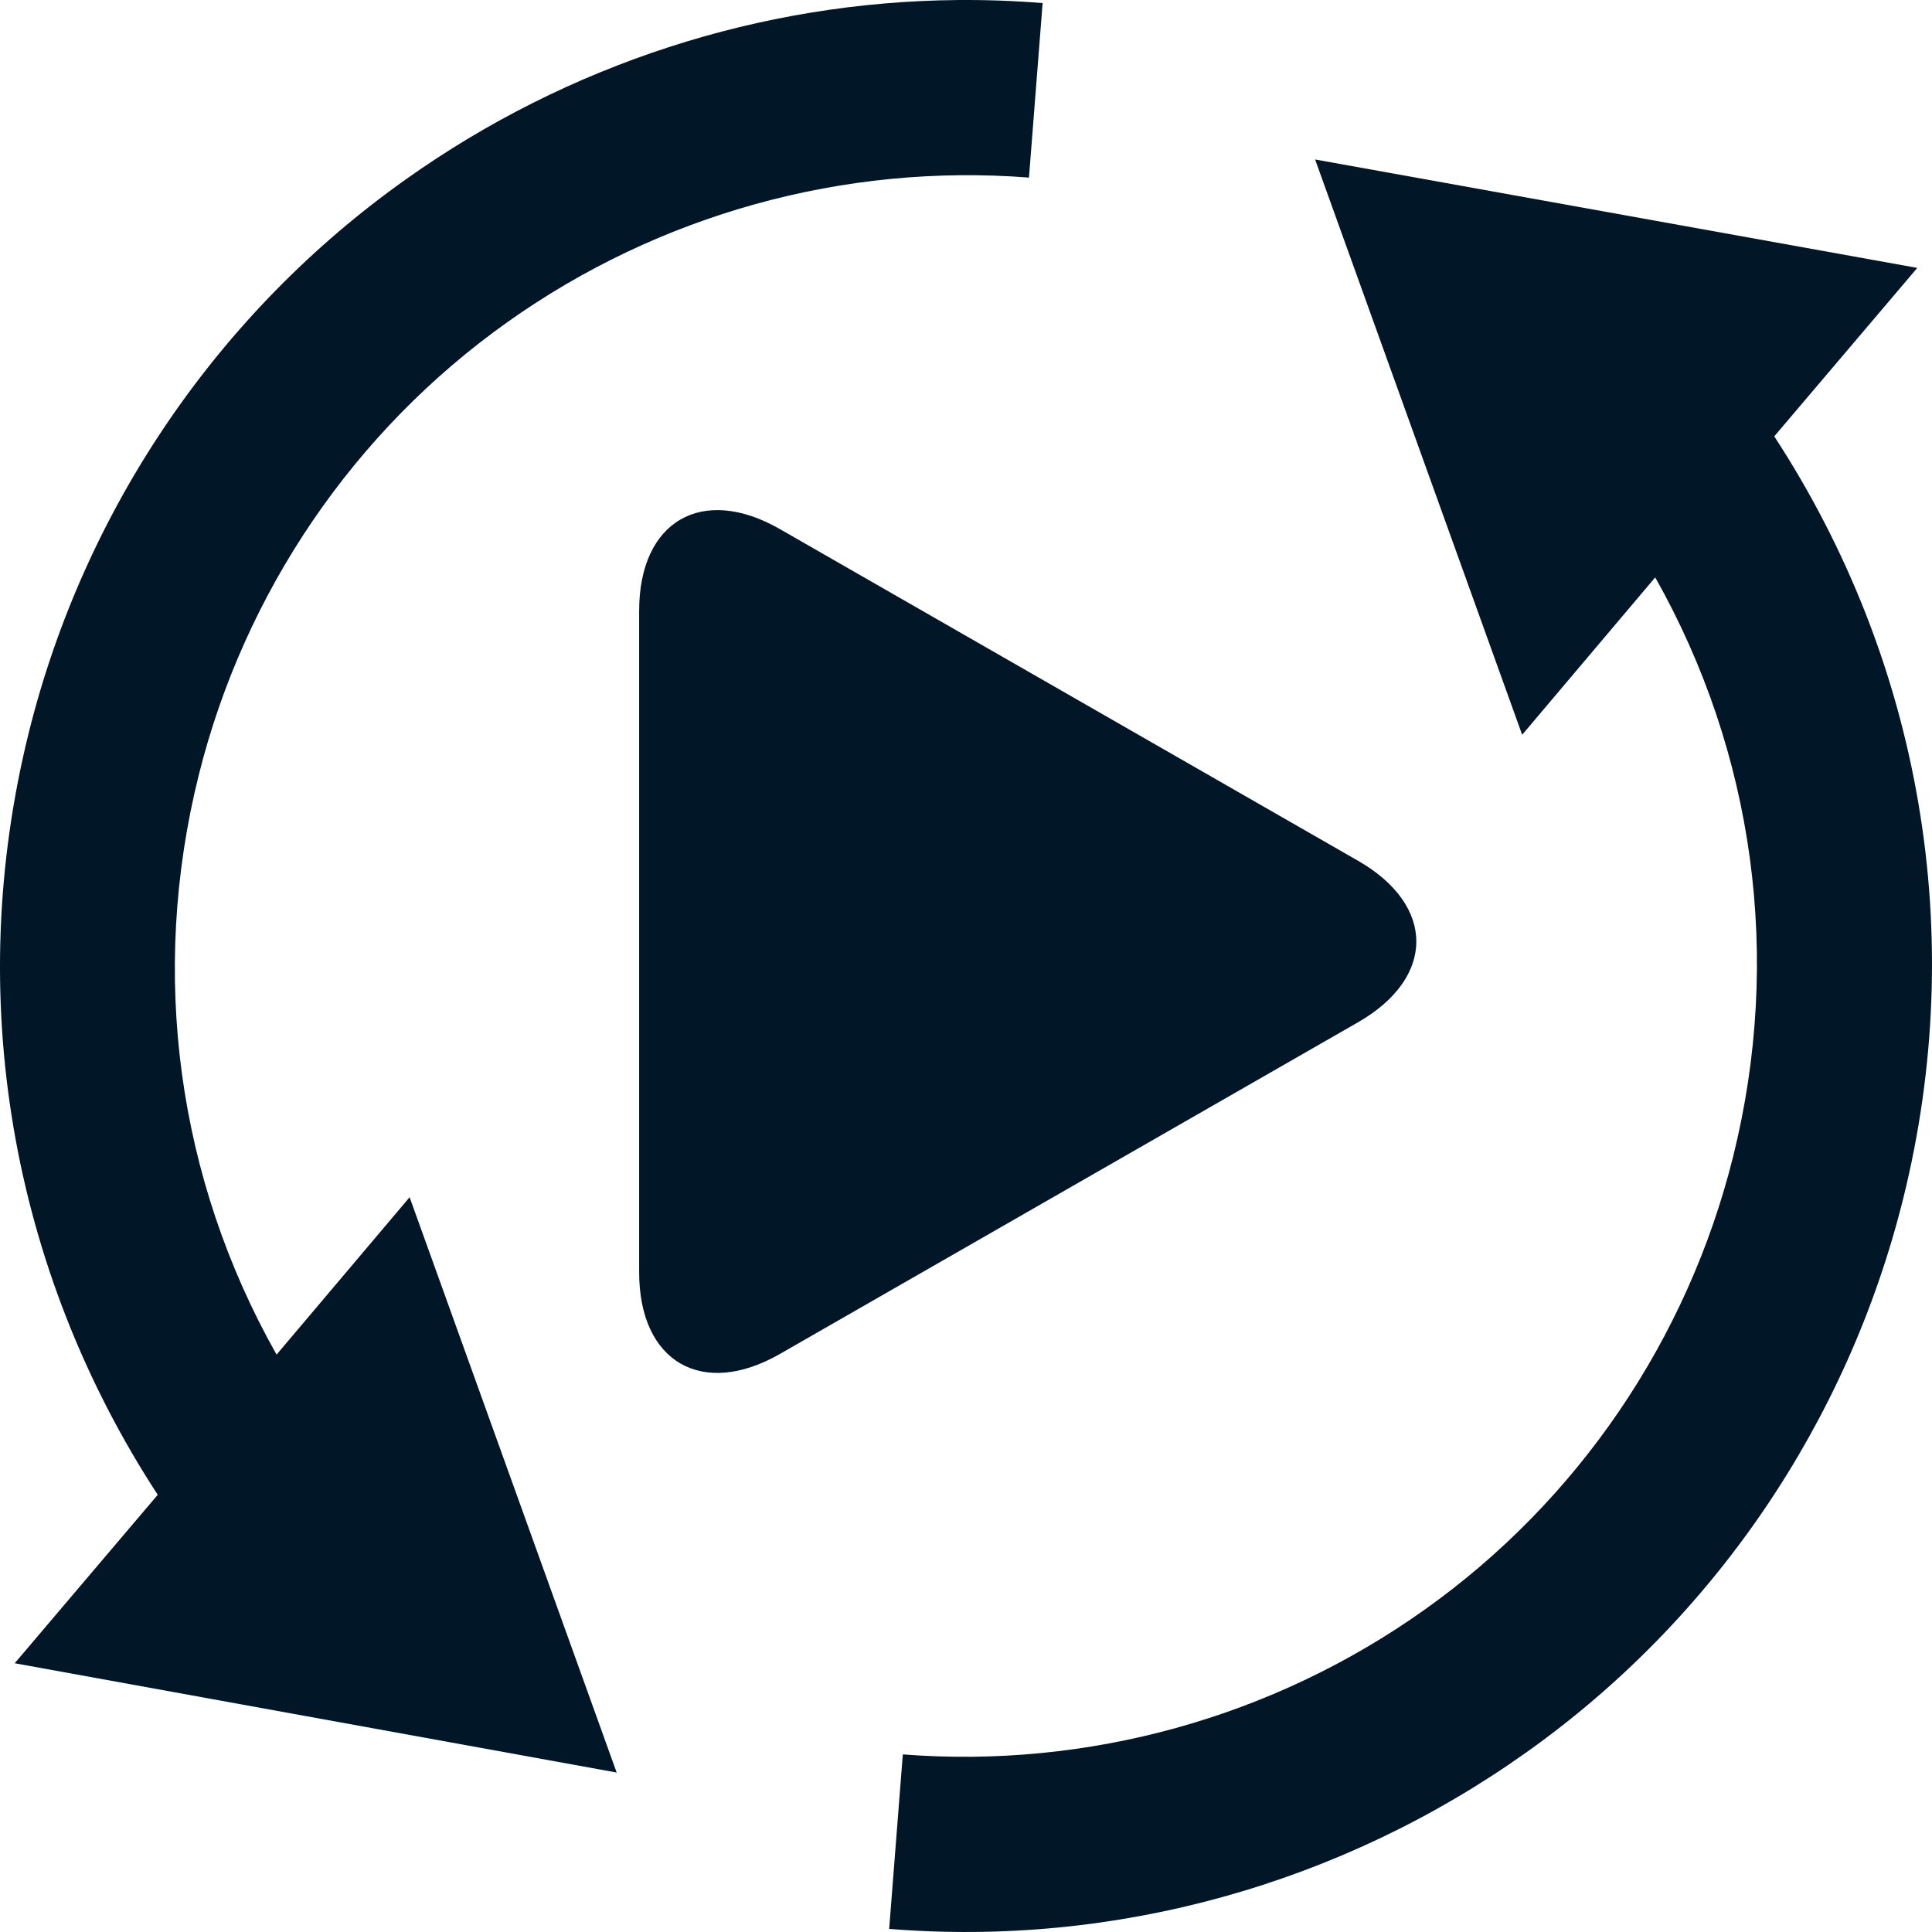
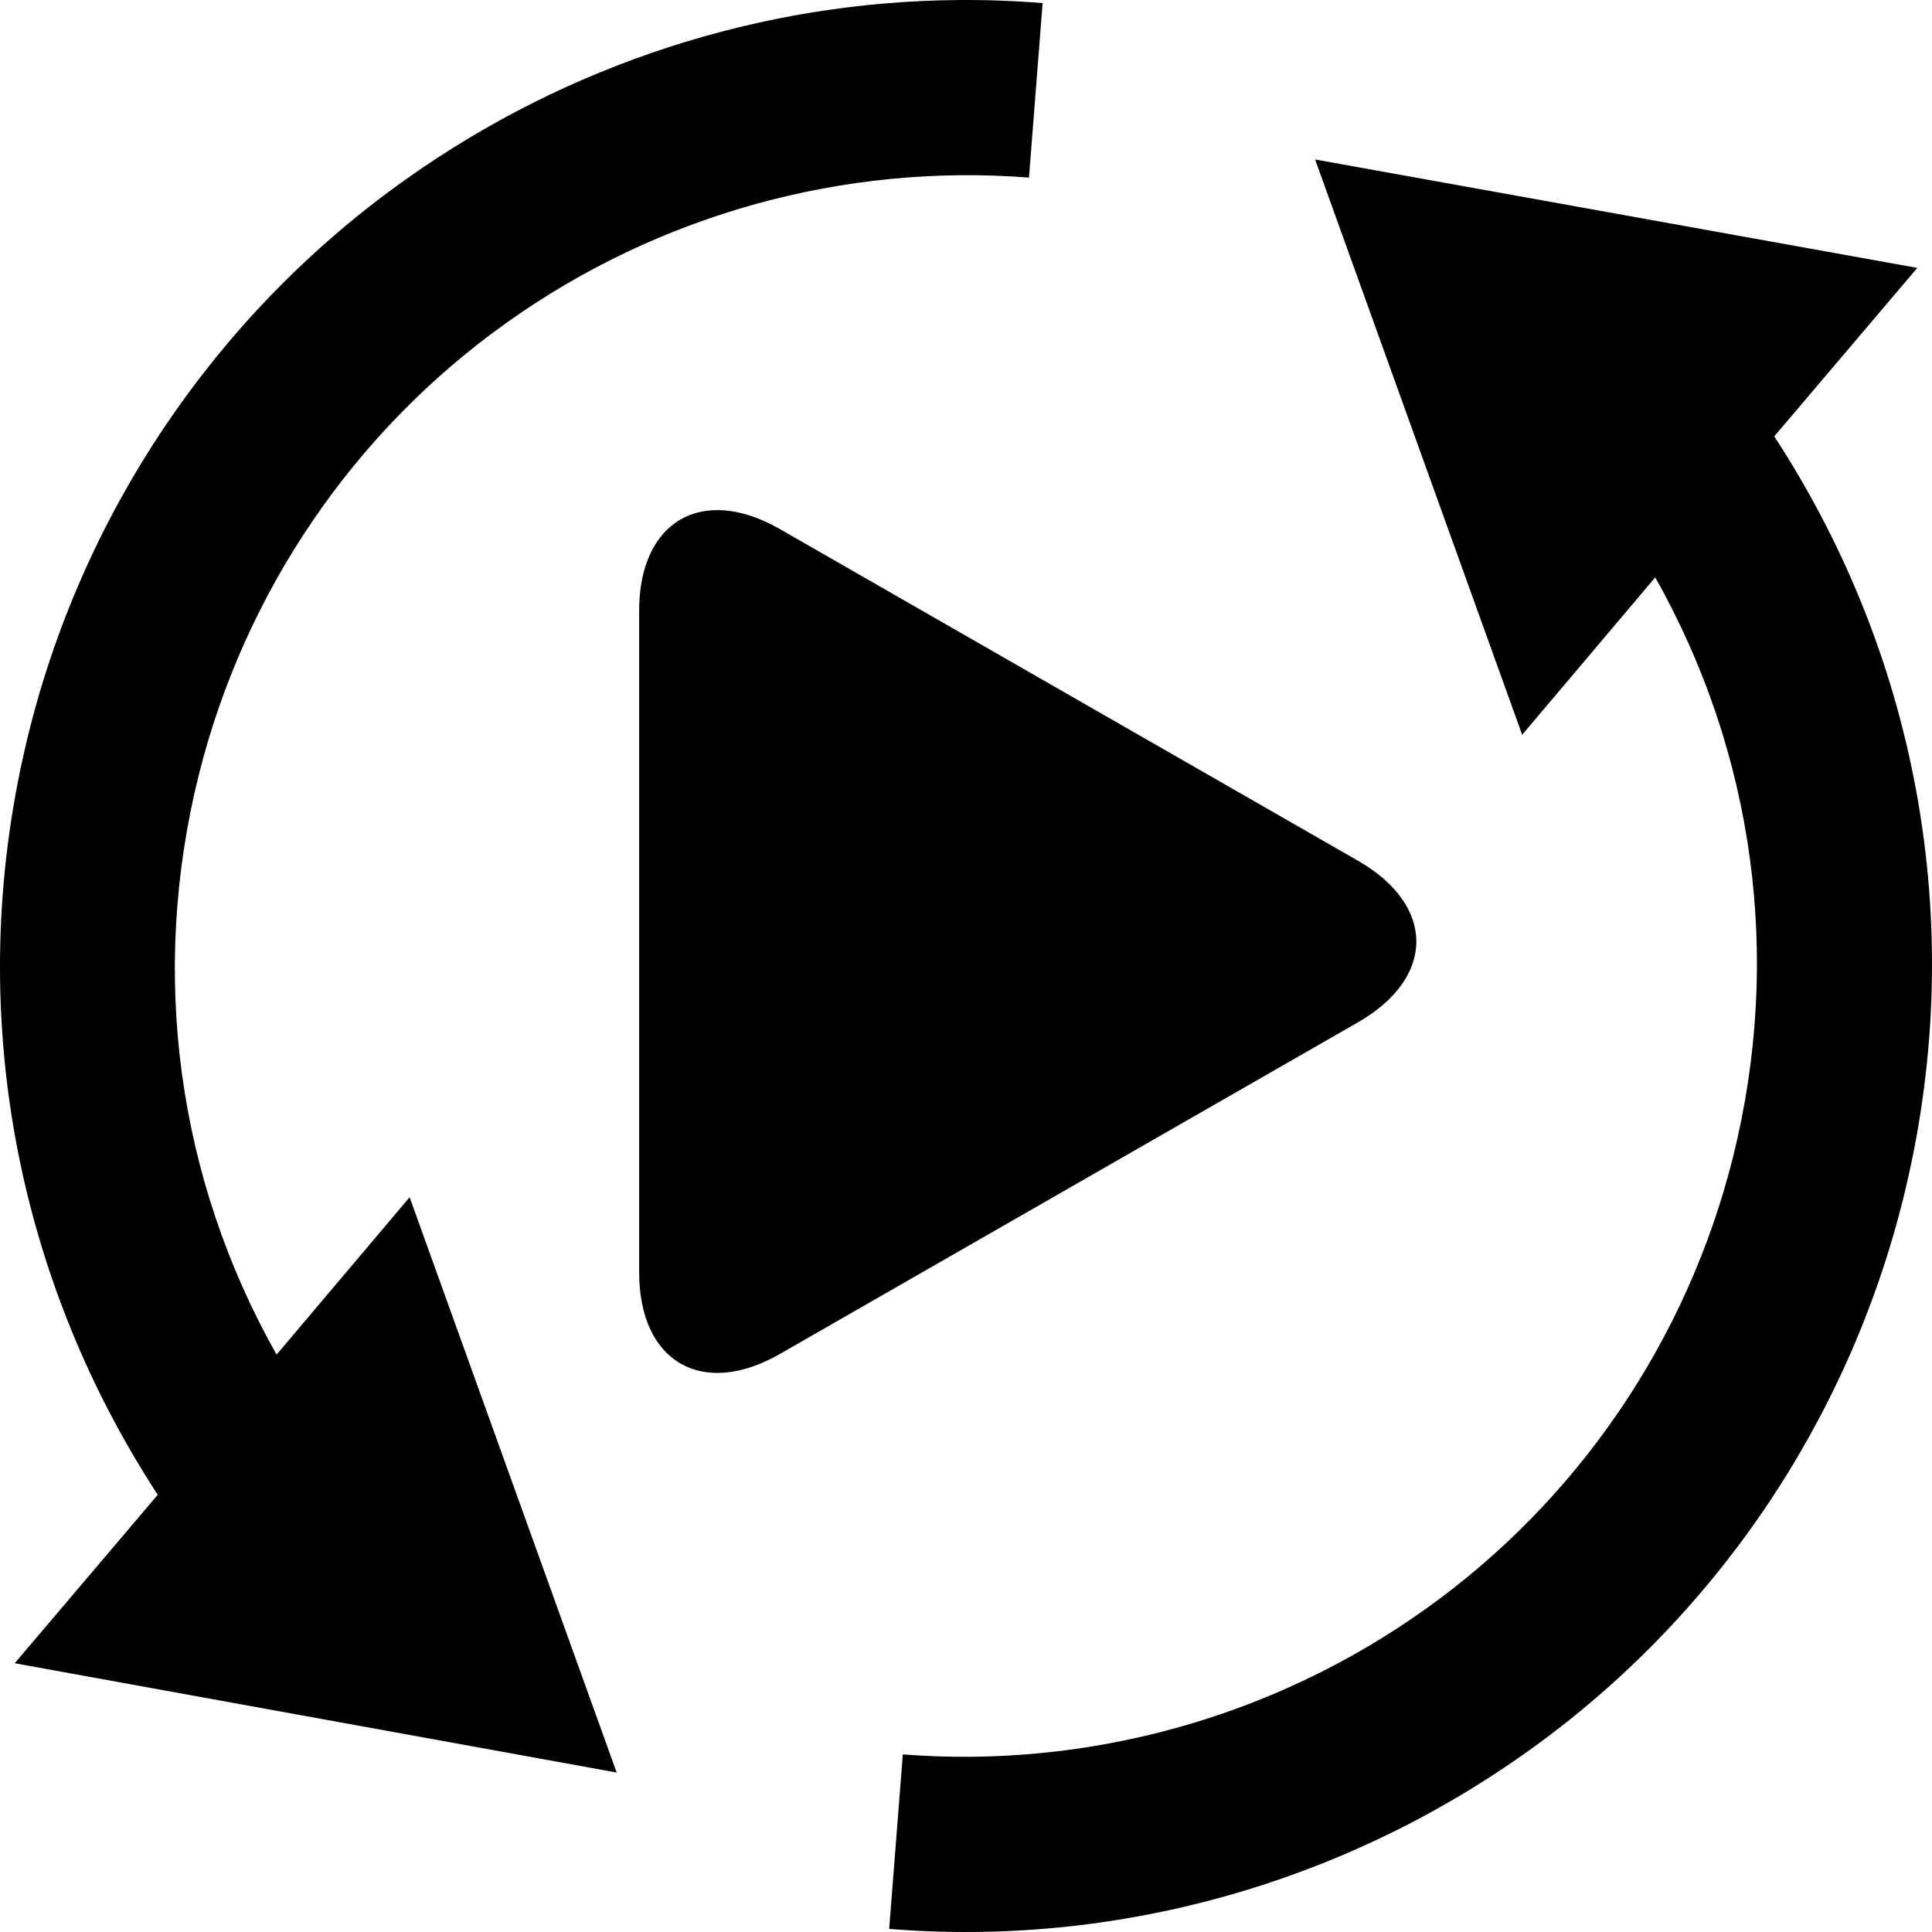
<svg class="tubesync-logo" width="{% if width %}{{ width }}{% else %}128px{% endif %}" height="{% if height %}{{ height }}{% else %}128px{% endif %}" viewBox="0 0 128 128">
  <g transform="translate(0,-169)">
    <g transform="matrix(0.2645833,0,0,0.2645833,-178.7695,-21.26918)">
-       <path class="logo-icon" style="fill:#011627;" d="M 870.969,851.624 C 851.497,840.451 835.711,849.604 835.711,872.052 v 165.654 c 0,22.47 15.786,31.611 35.258,20.449 L 1015.707,975.119 c 19.478,-11.177 19.478,-29.286 0,-40.46 z" />
-       <path class="logo-left-arrow" style="fill:#011627;" d="m 915.567,719.135 c -49.316,0.401 -97.716,16.071 -138.324,44.934 -46.941,33.305 -80.46,82.615 -94.344,138.398 -16.427,66.004 -4.55,134.535 32.264,190.961 l -35.814,42.182 150.732,27.367 -51.846,-144.059 -33.316,39.412 c -24.779,-43.932 -31.904,-95.227 -19.504,-145.049 11.393,-45.777 38.856,-86.193 77.291,-113.477 37.903,-26.964 84.279,-39.834 130.617,-36.207 l 3.416,-43.693 c -7.062,-0.572 -14.127,-0.827 -21.172,-0.77 z" />
-       <path class="logo-right-arrow" style="fill:#011627;" d="m 1004.973,759.059 51.848,144.059 33.316,-39.412 c 24.779,43.932 31.904,95.225 19.504,145.047 -11.393,45.777 -38.858,86.195 -77.293,113.478 -37.903,26.964 -84.277,39.832 -130.615,36.205 l -3.416,43.693 c 56.499,4.575 113.085,-11.177 159.494,-44.162 46.941,-33.305 80.462,-82.617 94.398,-138.613 16.427,-66.004 4.55,-134.535 -32.264,-190.961 l 35.815,-42.182 z" />
+       <path class="logo-icon" d="M 870.969,851.624 C 851.497,840.451 835.711,849.604 835.711,872.052 v 165.654 c 0,22.47 15.786,31.611 35.258,20.449 L 1015.707,975.119 c 19.478,-11.177 19.478,-29.286 0,-40.46 z" />
+       <path class="logo-left-arrow" d="m 915.567,719.135 c -49.316,0.401 -97.716,16.071 -138.324,44.934 -46.941,33.305 -80.46,82.615 -94.344,138.398 -16.427,66.004 -4.55,134.535 32.264,190.961 l -35.814,42.182 150.732,27.367 -51.846,-144.059 -33.316,39.412 c -24.779,-43.932 -31.904,-95.227 -19.504,-145.049 11.393,-45.777 38.856,-86.193 77.291,-113.477 37.903,-26.964 84.279,-39.834 130.617,-36.207 l 3.416,-43.693 c -7.062,-0.572 -14.127,-0.827 -21.172,-0.77 z" />
+       <path class="logo-right-arrow" d="m 1004.973,759.059 51.848,144.059 33.316,-39.412 c 24.779,43.932 31.904,95.225 19.504,145.047 -11.393,45.777 -38.858,86.195 -77.293,113.478 -37.903,26.964 -84.277,39.832 -130.615,36.205 l -3.416,43.693 c 56.499,4.575 113.085,-11.177 159.494,-44.162 46.941,-33.305 80.462,-82.617 94.398,-138.613 16.427,-66.004 4.55,-134.535 -32.264,-190.961 l 35.815,-42.182 z" />
    </g>
  </g>
</svg>
